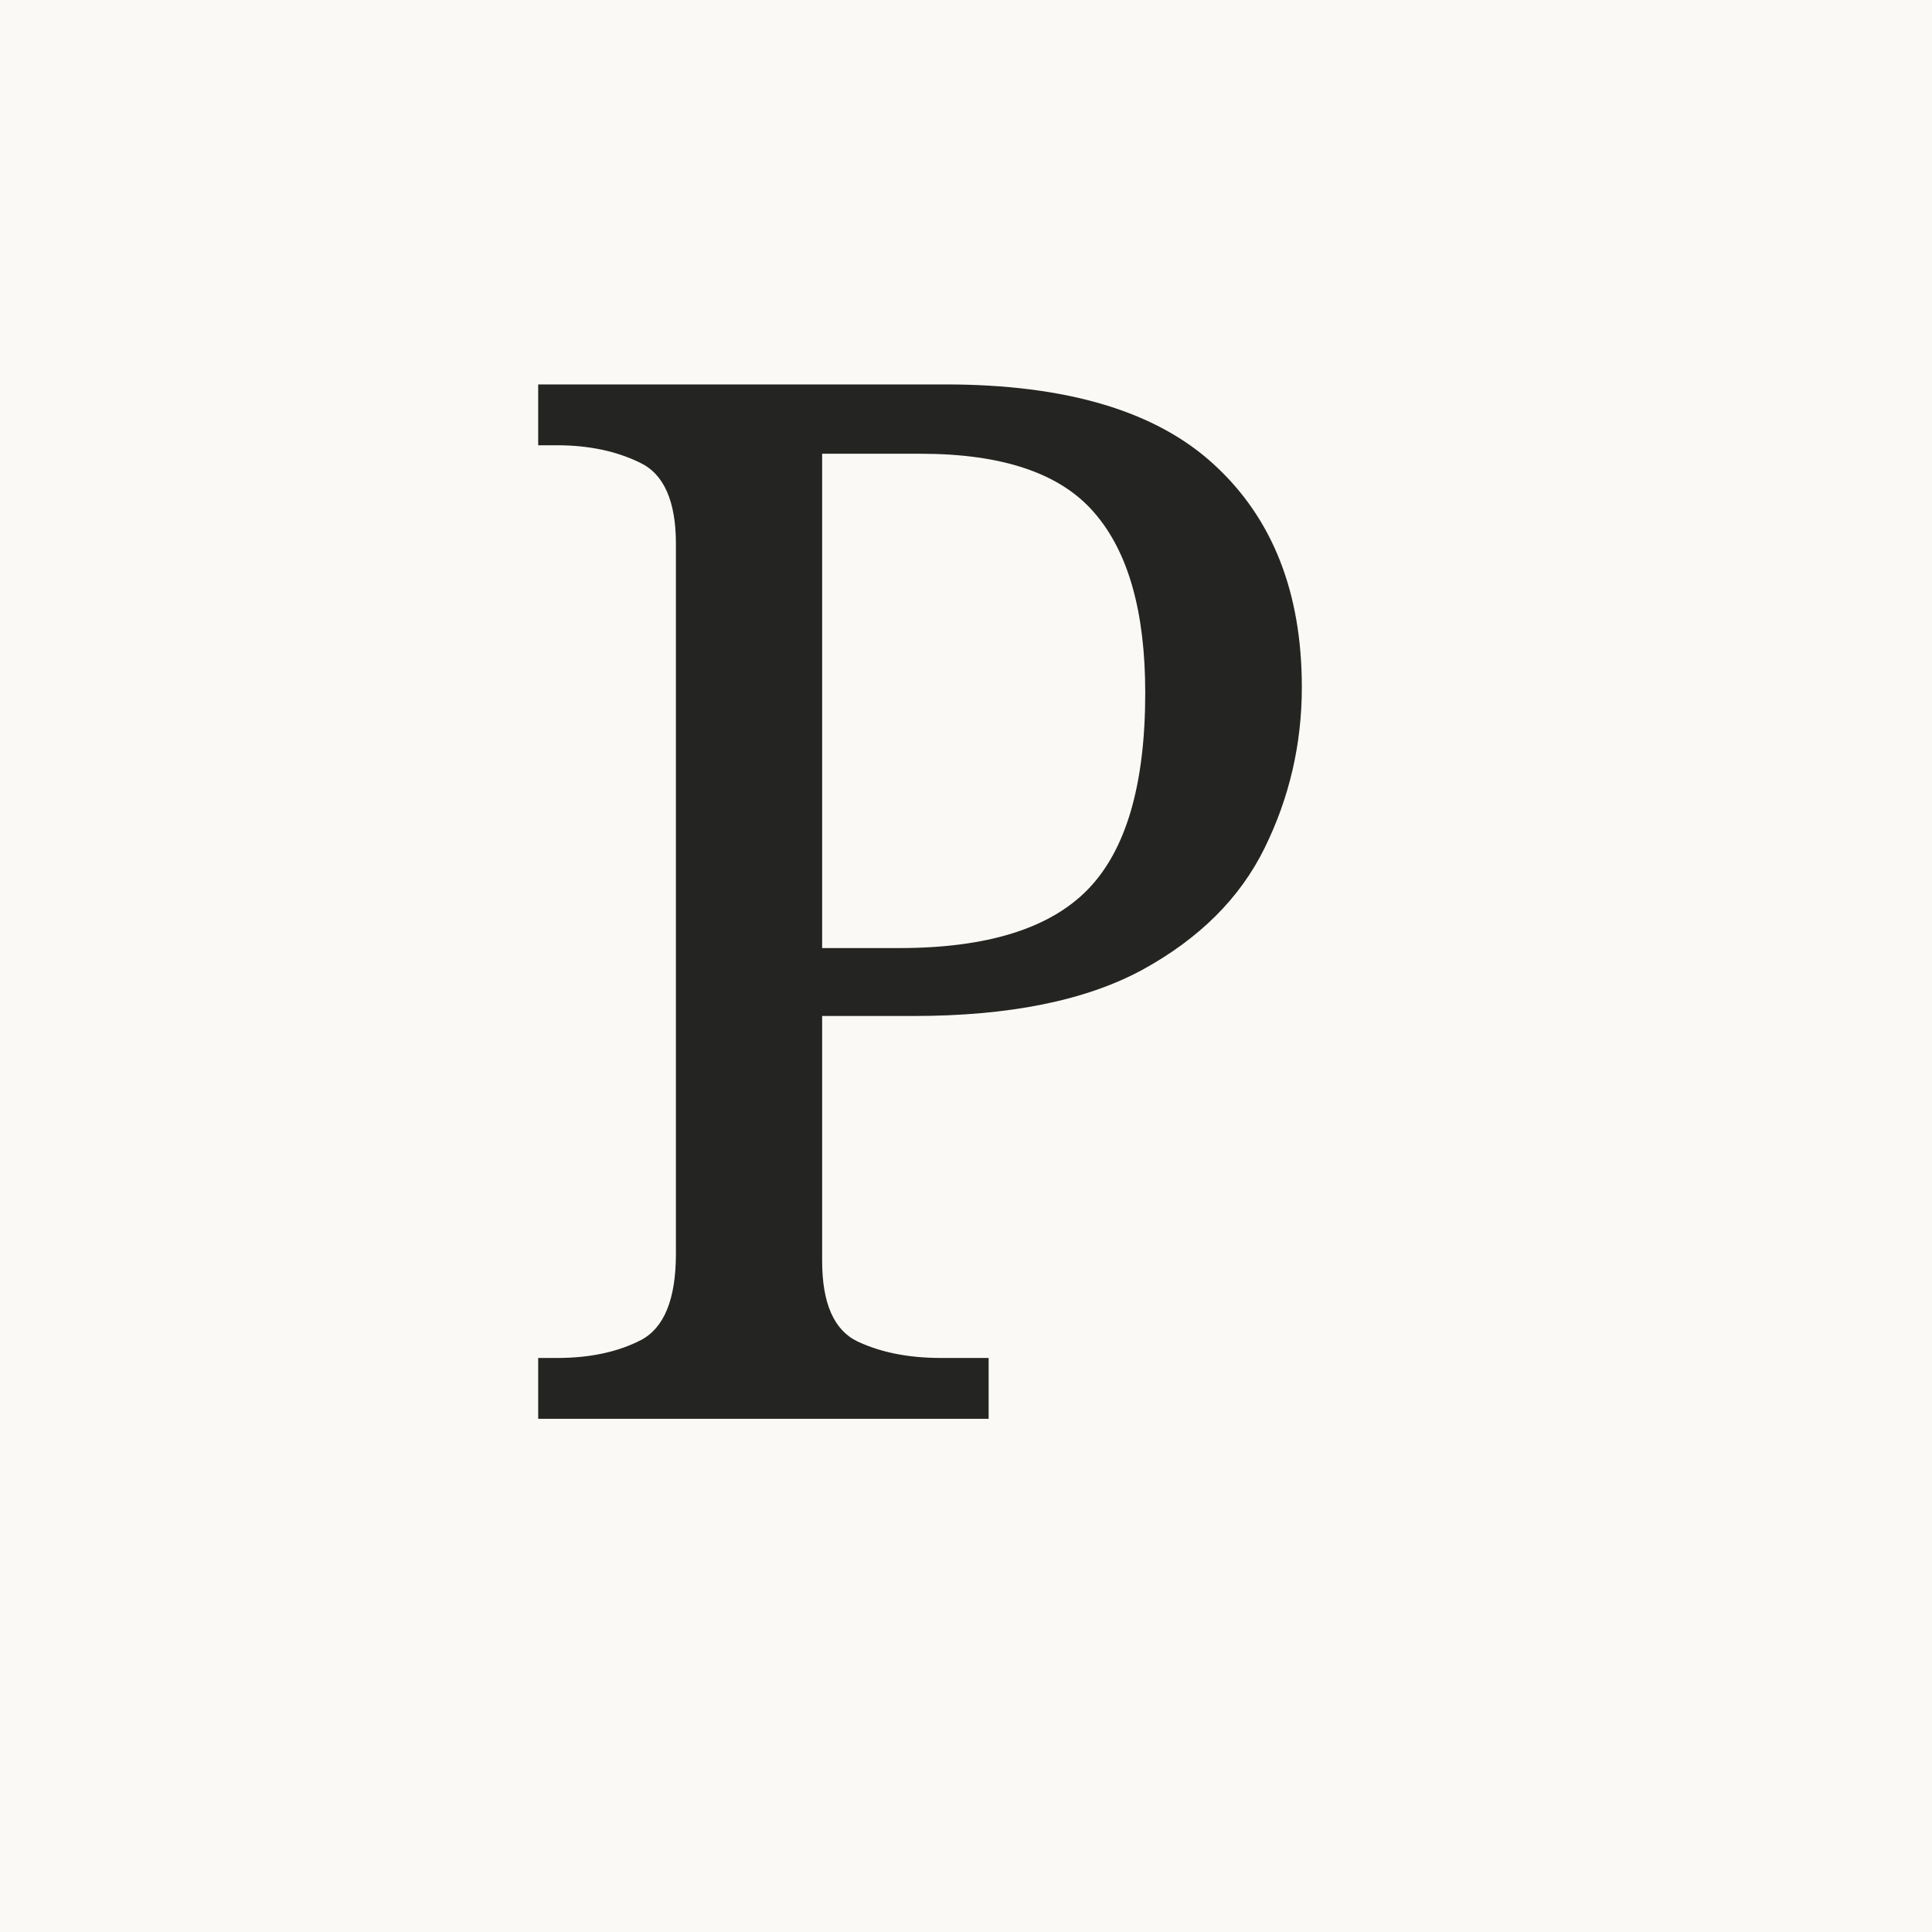
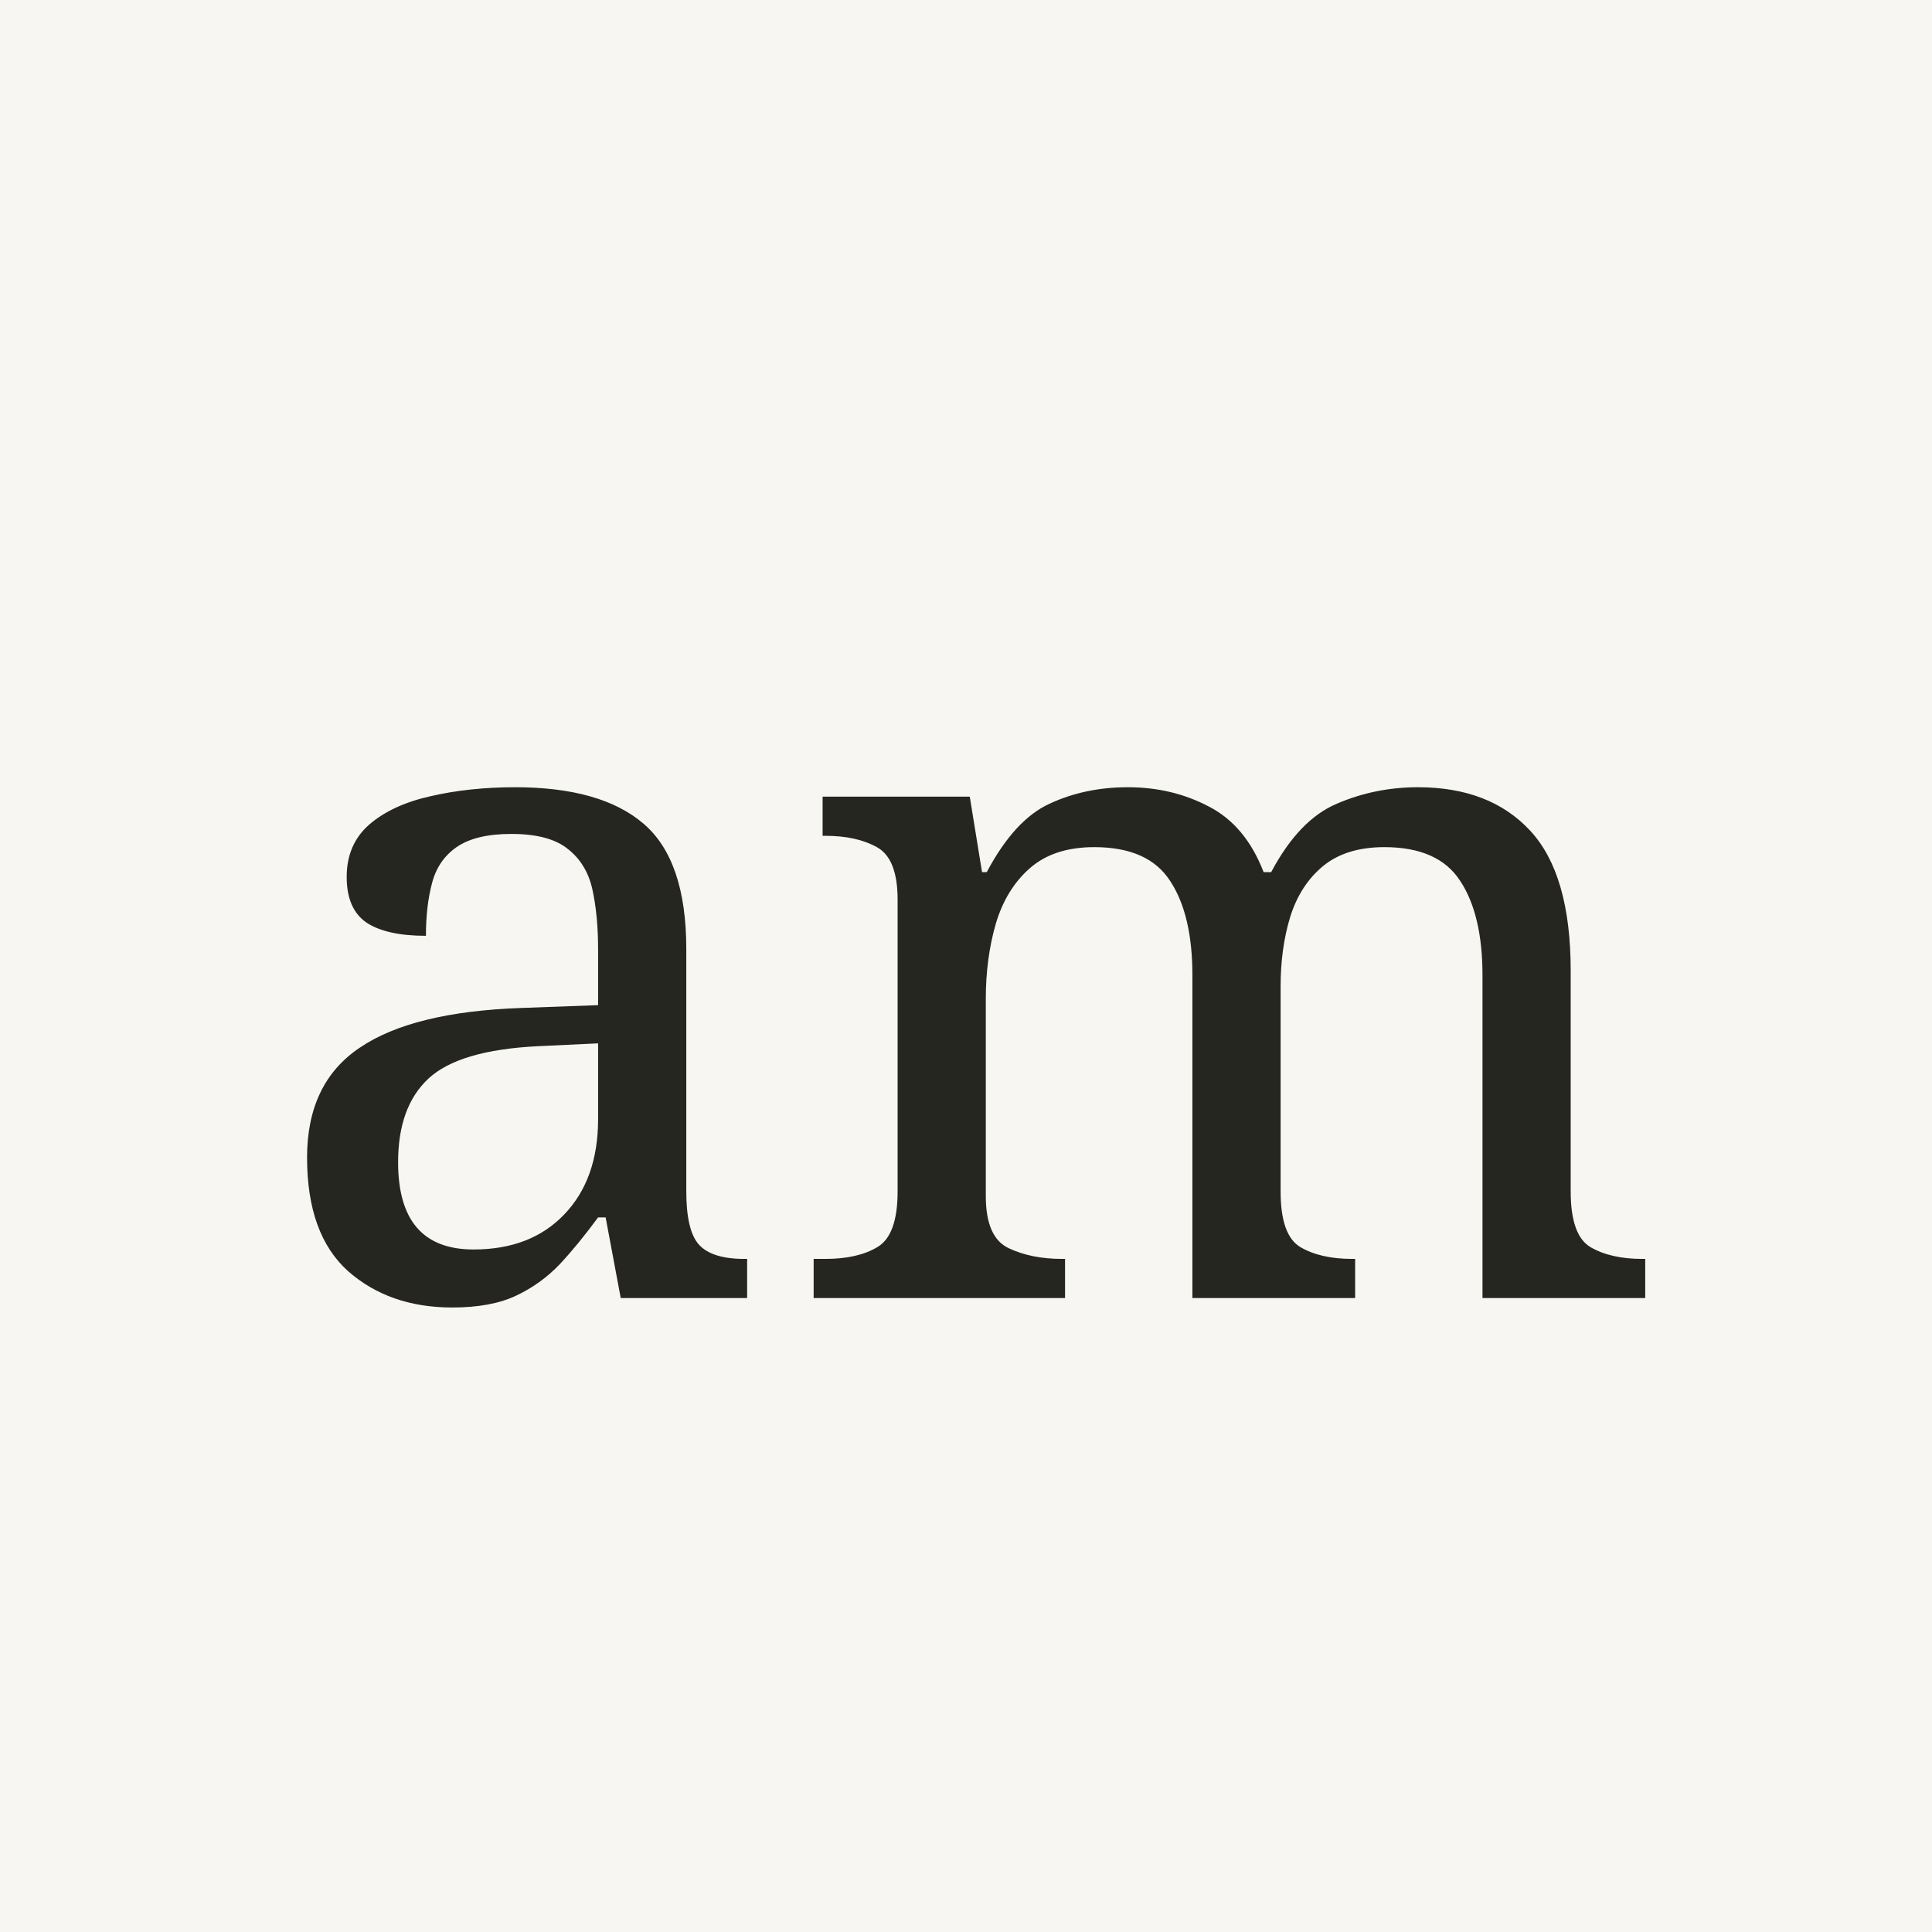
<svg xmlns="http://www.w3.org/2000/svg" viewBox="0 0 64 64">
-   <rect width="64" height="64" fill="#faf9f6" />
-   <text x="16" y="47" fill="#242522" font-family="Georgia,serif" font-size="48">P</text>
+   <rect width="64" height="64" fill="#f7f6f2" />
+   <text x="32" y="43" text-anchor="middle" font-family="Georgia,serif" font-size="31" fill="#252620">am</text>
</svg>
